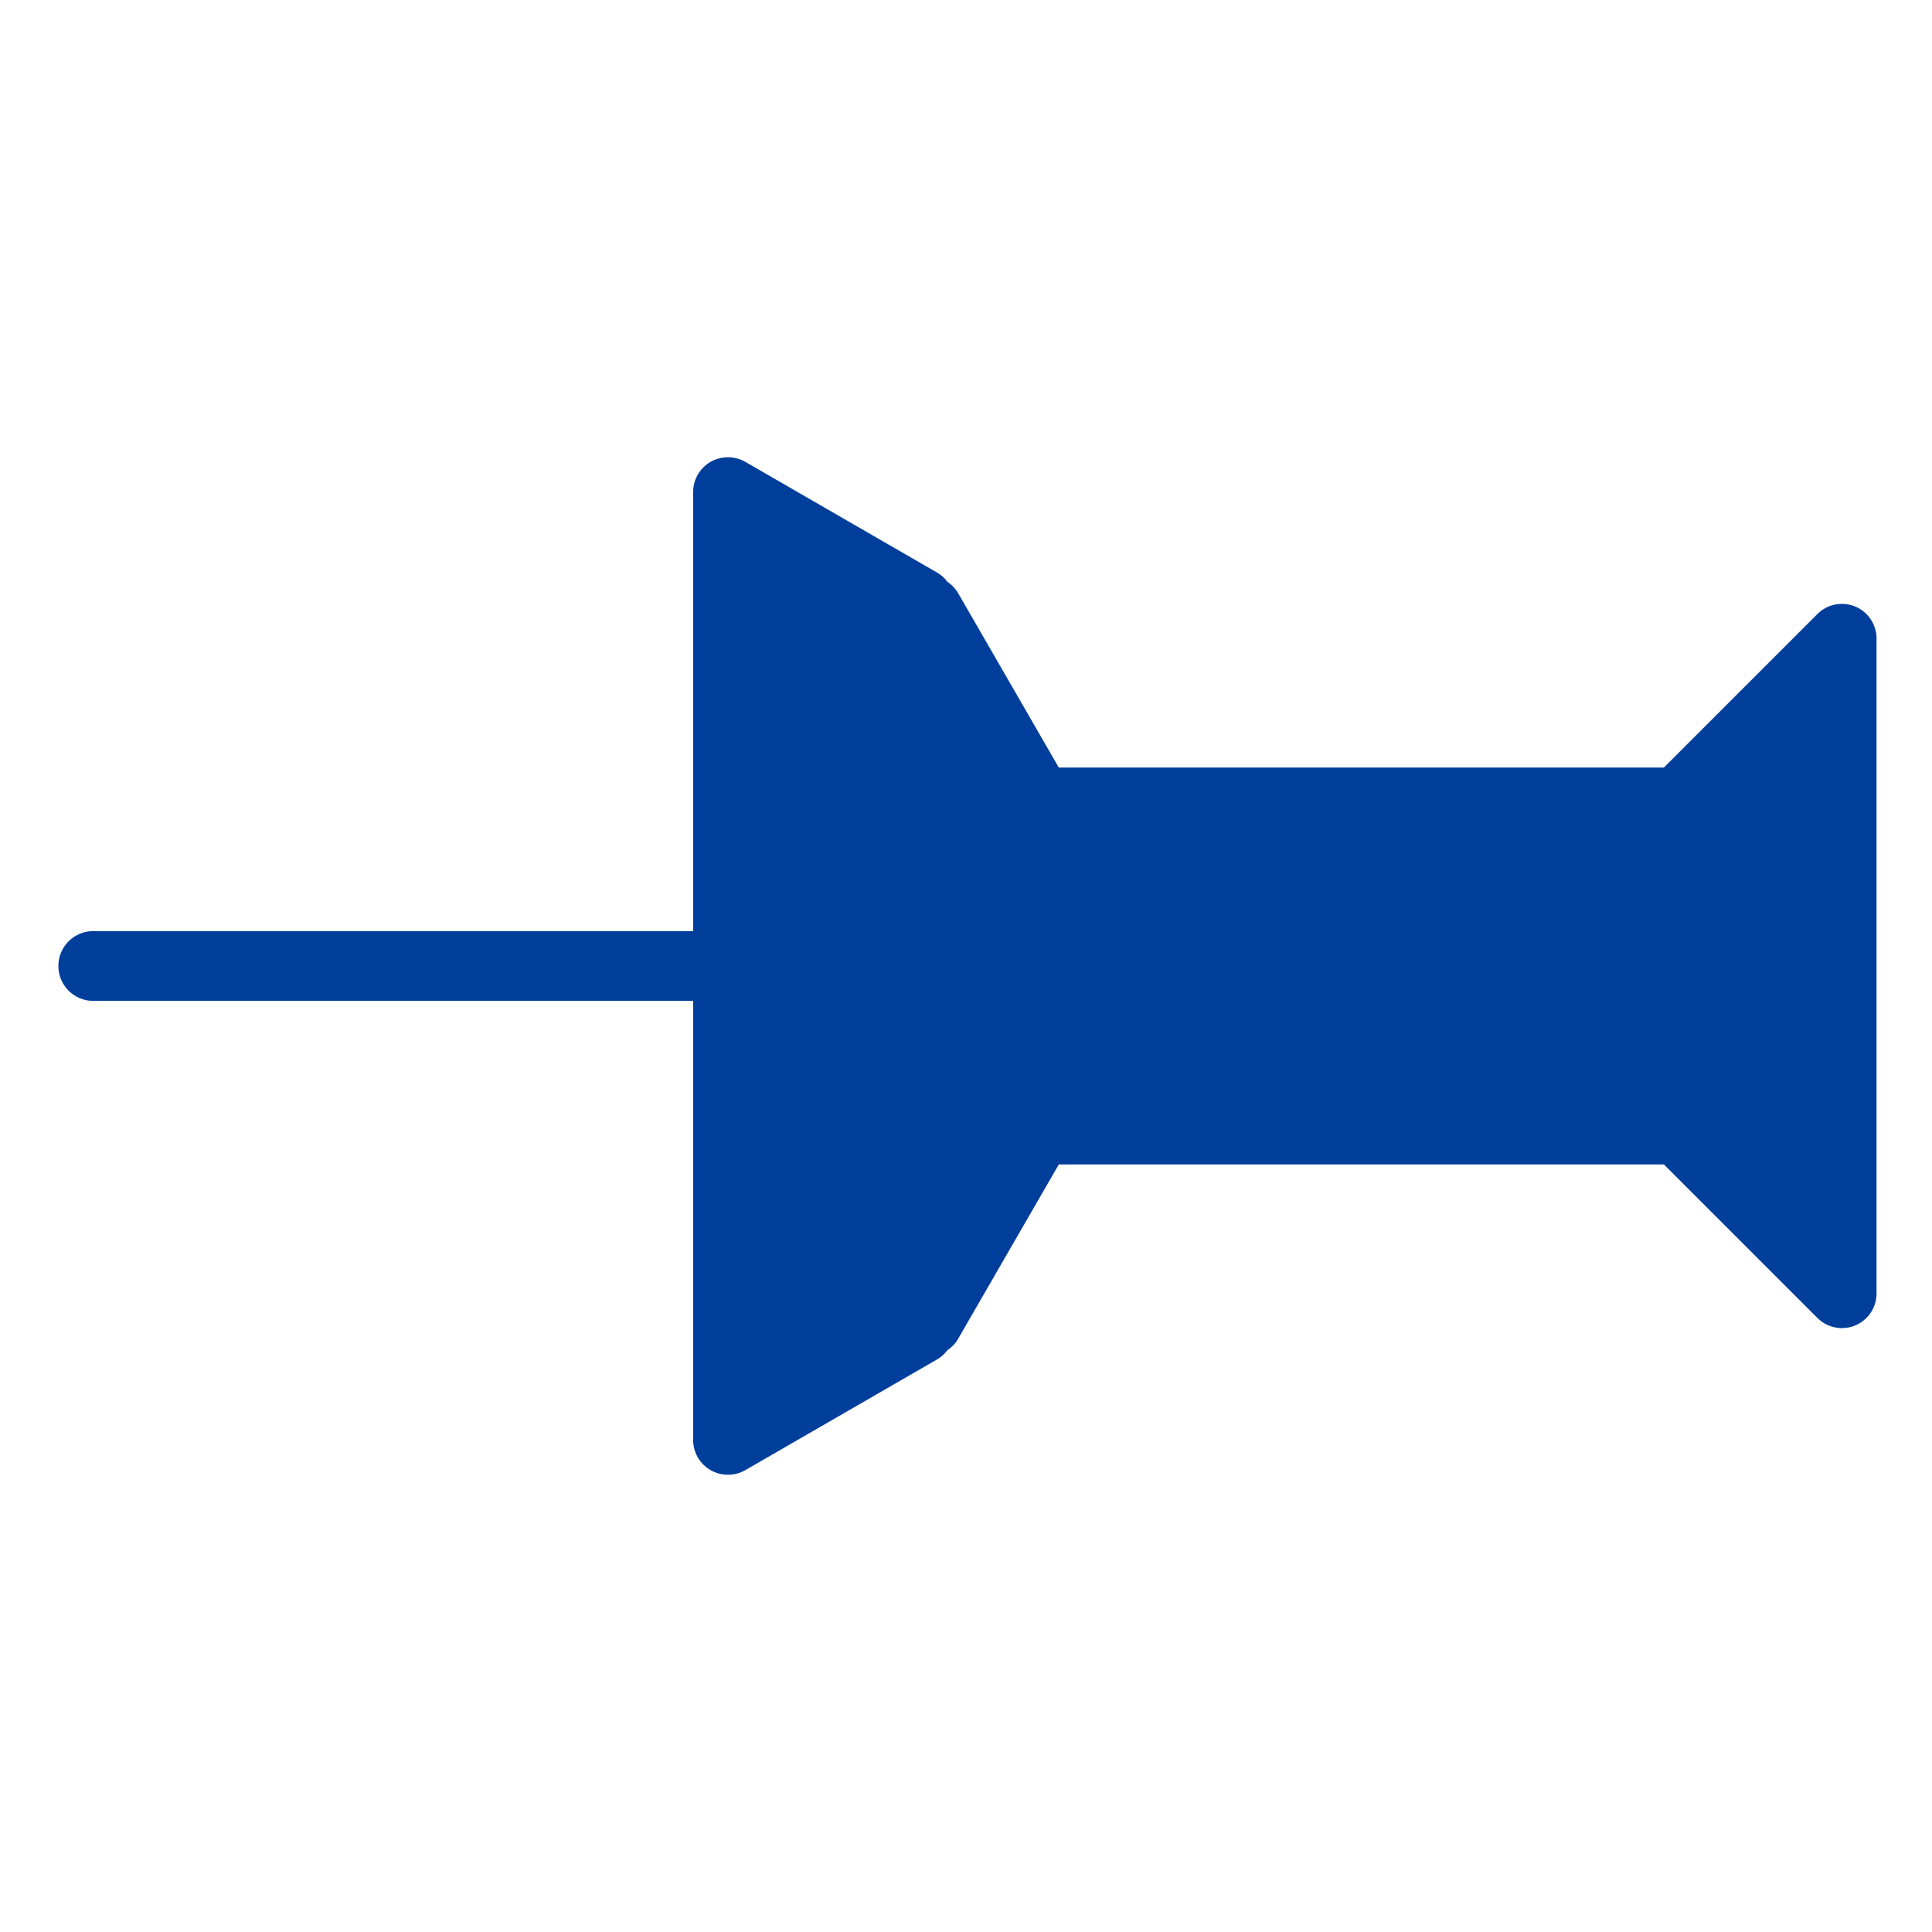
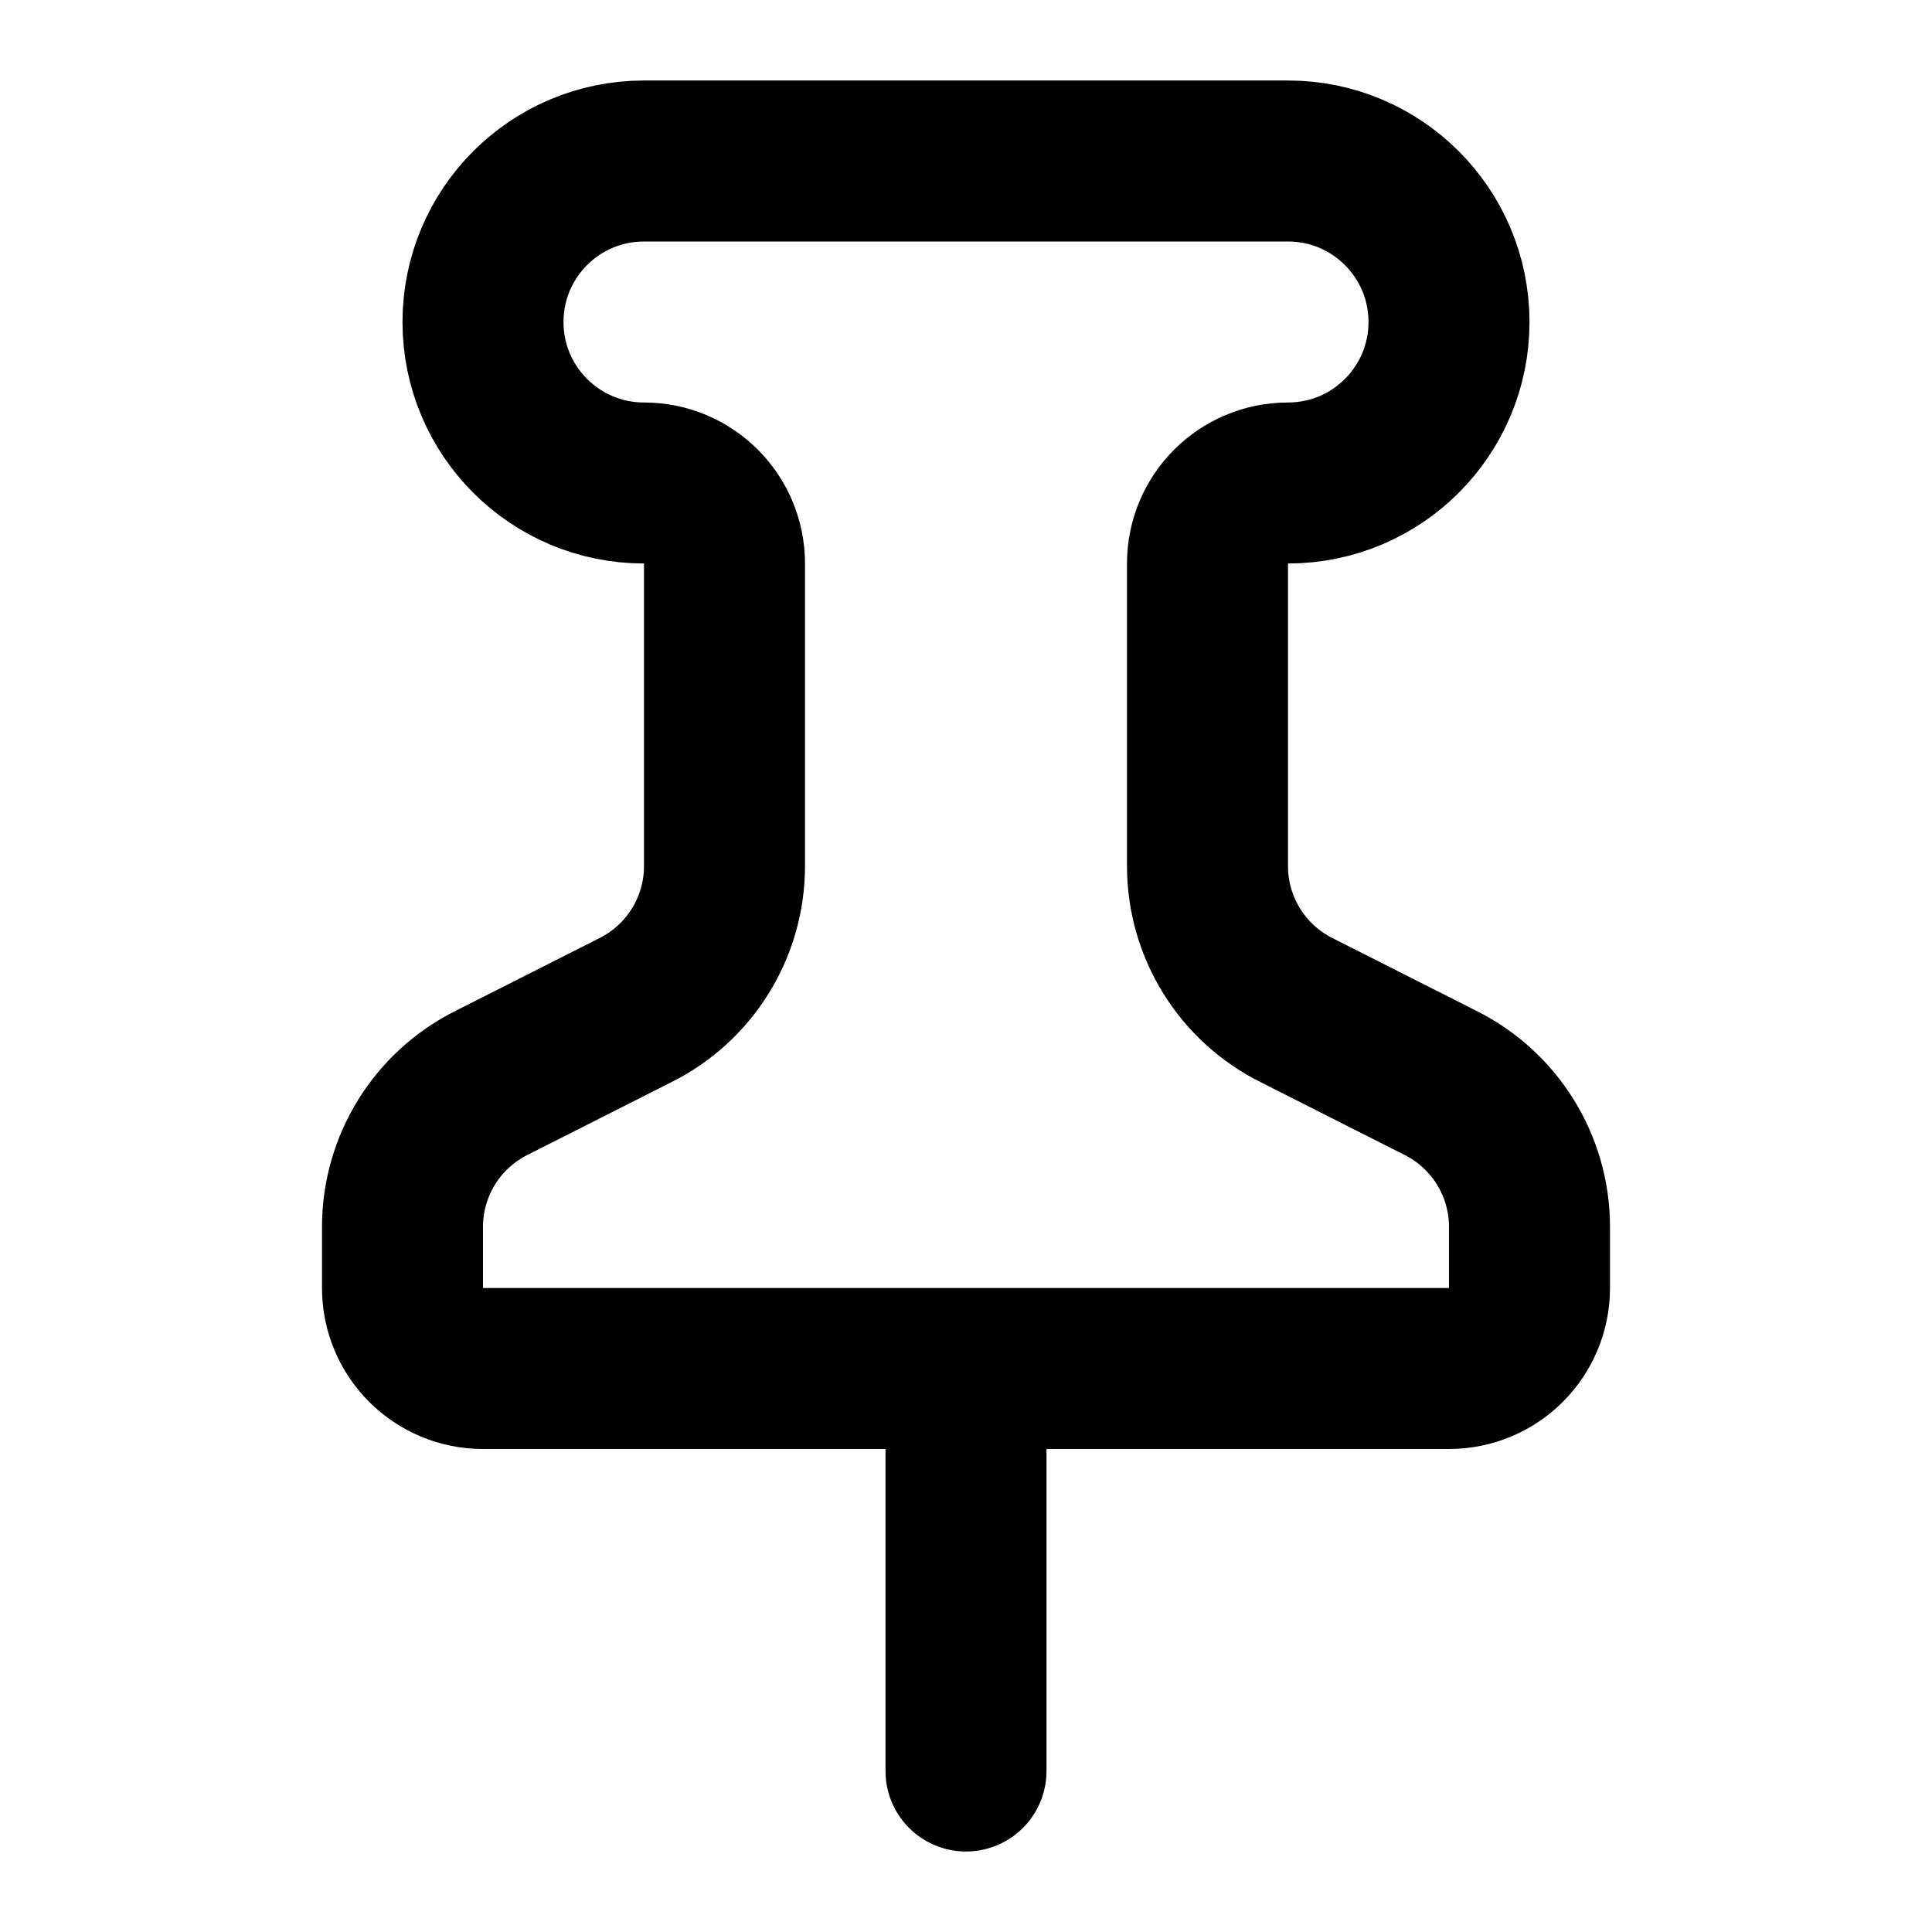
- <svg xmlns="http://www.w3.org/2000/svg" width="100%" height="100%" viewBox="0 0 1000 1000" version="1.1" xml:space="preserve" style="fill-rule:evenodd;clip-rule:evenodd;stroke-linejoin:round;stroke-miterlimit:2;">
-   <g transform="matrix(1,0,0,1,-3242,0)">
-     <g id="pin" transform="matrix(1,0,0,1,3242.75,0)">
-       <rect x="0" y="0" width="1000" height="1000" style="fill:none;" />
-       <g transform="matrix(0.66298,0,0,1.09704,-1820.64,-27.7336)">
-         <path d="M3286.17,497.52L2817.83,497.52C2802.79,497.52 2790.58,490.141 2790.58,481.052C2790.58,471.964 2802.79,464.584 2817.83,464.584L3286.17,464.584L3286.17,257.366C3286.17,248.345 3298.29,241.022 3313.22,241.022C3317.89,240.996 3322.62,241.701 3326.95,243.212L3476.5,295.391C3479.79,296.539 3482.53,298.042 3484.66,299.775C3488.03,301.125 3490.94,302.952 3493.09,305.206L3571.63,387.413L4044.04,387.413L4163.9,314.982C4167.08,313.057 4170.87,311.713 4174.89,310.95C4177.45,310.462 4180.18,310.198 4183.01,310.198C4183.4,310.198 4183.79,310.203 4184.18,310.213C4185.44,310.246 4186.67,310.33 4187.88,310.463C4193.1,311.036 4198.11,312.543 4202.14,314.982C4206.18,317.422 4208.67,320.444 4209.62,323.603C4209.84,324.332 4209.98,325.078 4210.03,325.838C4210.05,326.072 4210.06,326.307 4210.06,326.543L4210.06,635.562C4210.06,636.947 4209.77,638.292 4209.23,639.577C4208.08,642.341 4205.72,644.959 4202.14,647.119C4199.25,648.865 4195.87,650.133 4192.27,650.923C4189.38,651.559 4186.26,651.906 4183.01,651.906C4178.81,651.906 4174.83,651.326 4171.28,650.291C4168.61,649.514 4166.11,648.457 4163.9,647.119L4044.05,574.692L3571.63,574.692L3493.09,656.899C3490.94,659.153 3488.03,660.98 3484.66,662.33C3482.53,664.062 3479.79,665.566 3476.5,666.713L3326.95,718.893C3322.62,720.404 3317.89,721.109 3313.22,721.083C3298.29,721.083 3286.17,713.76 3286.17,704.739L3286.17,497.52Z" style="fill:rgb(0,62,155);" />
-       </g>
-     </g>
-   </g>
+ <svg xmlns="http://www.w3.org/2000/svg" viewBox="0 0 24 24" width="24" height="24" fill="none" stroke="#000000" stroke-width="2" stroke-linecap="round" stroke-linejoin="round" style="opacity:1;">
+   <path fill="none" d="M12 17v5M9 10.76a2 2 0 0 1-1.11 1.79l-1.78.9A2 2 0 0 0 5 15.24V16a1 1 0 0 0 1 1h12a1 1 0 0 0 1-1v-.76a2 2 0 0 0-1.11-1.79l-1.78-.9A2 2 0 0 1 15 10.76V7a1 1 0 0 1 1-1a2 2 0 0 0 0-4H8a2 2 0 0 0 0 4a1 1 0 0 1 1 1z" />
</svg>
